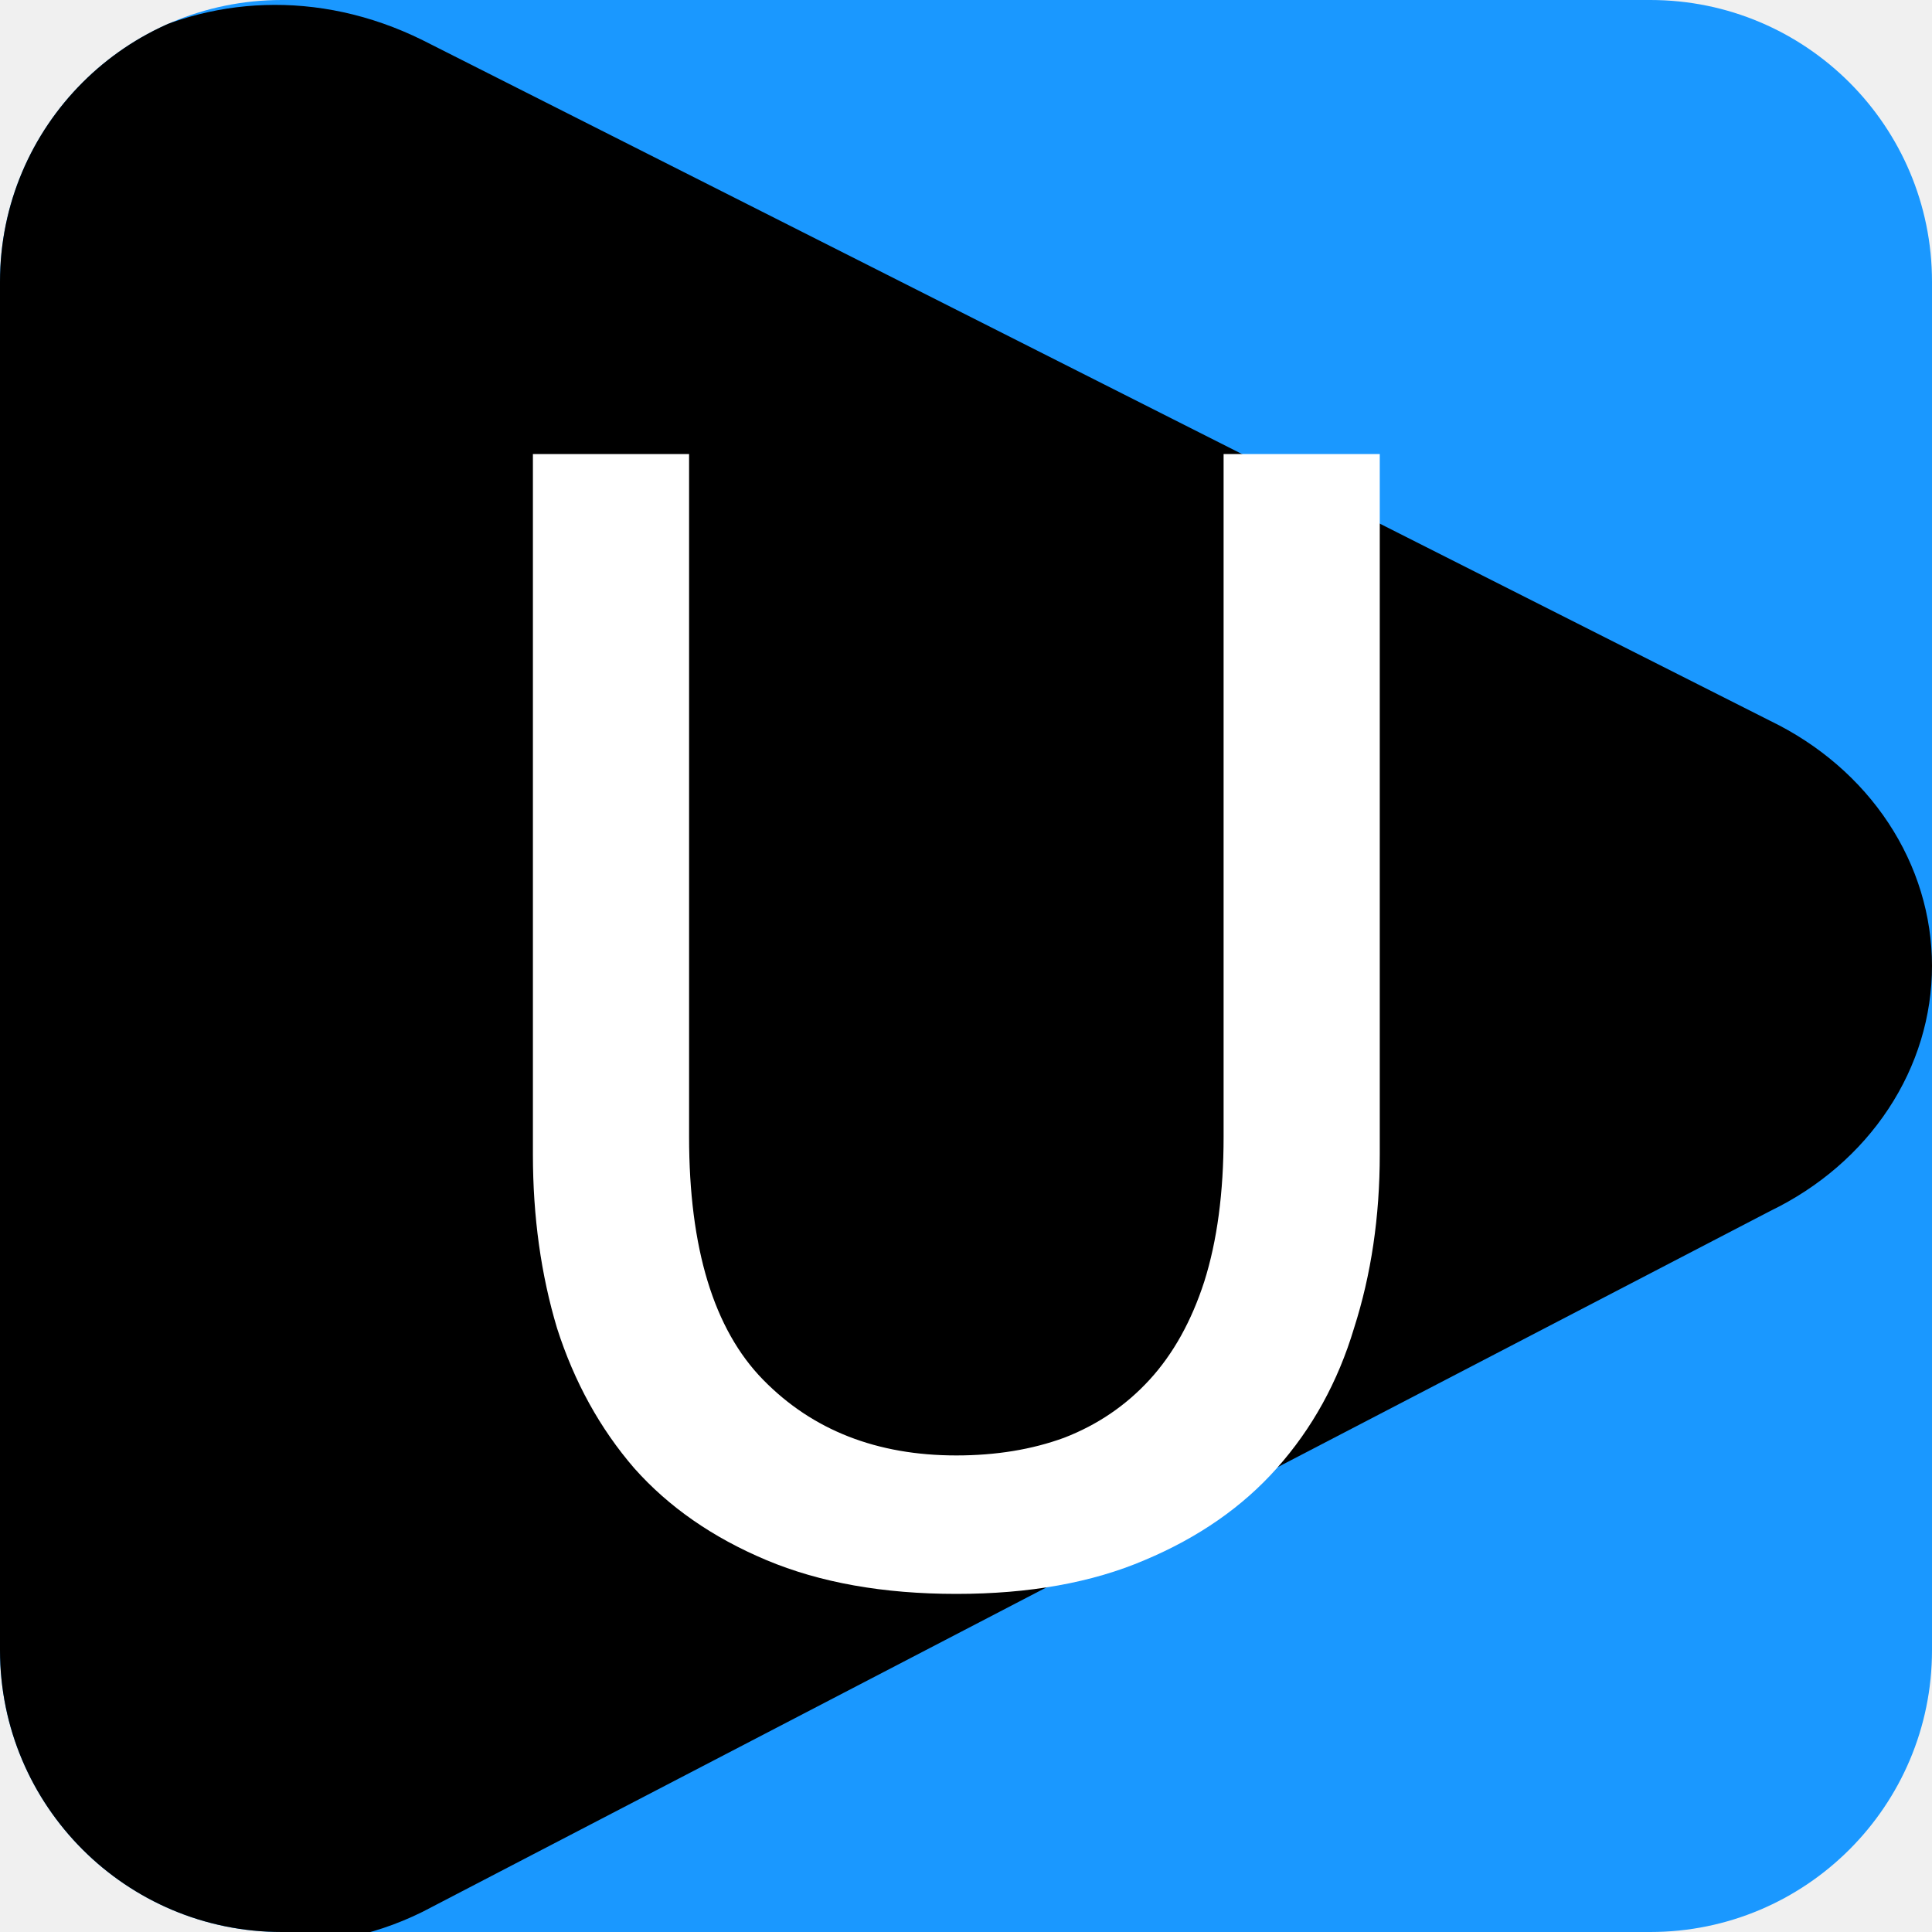
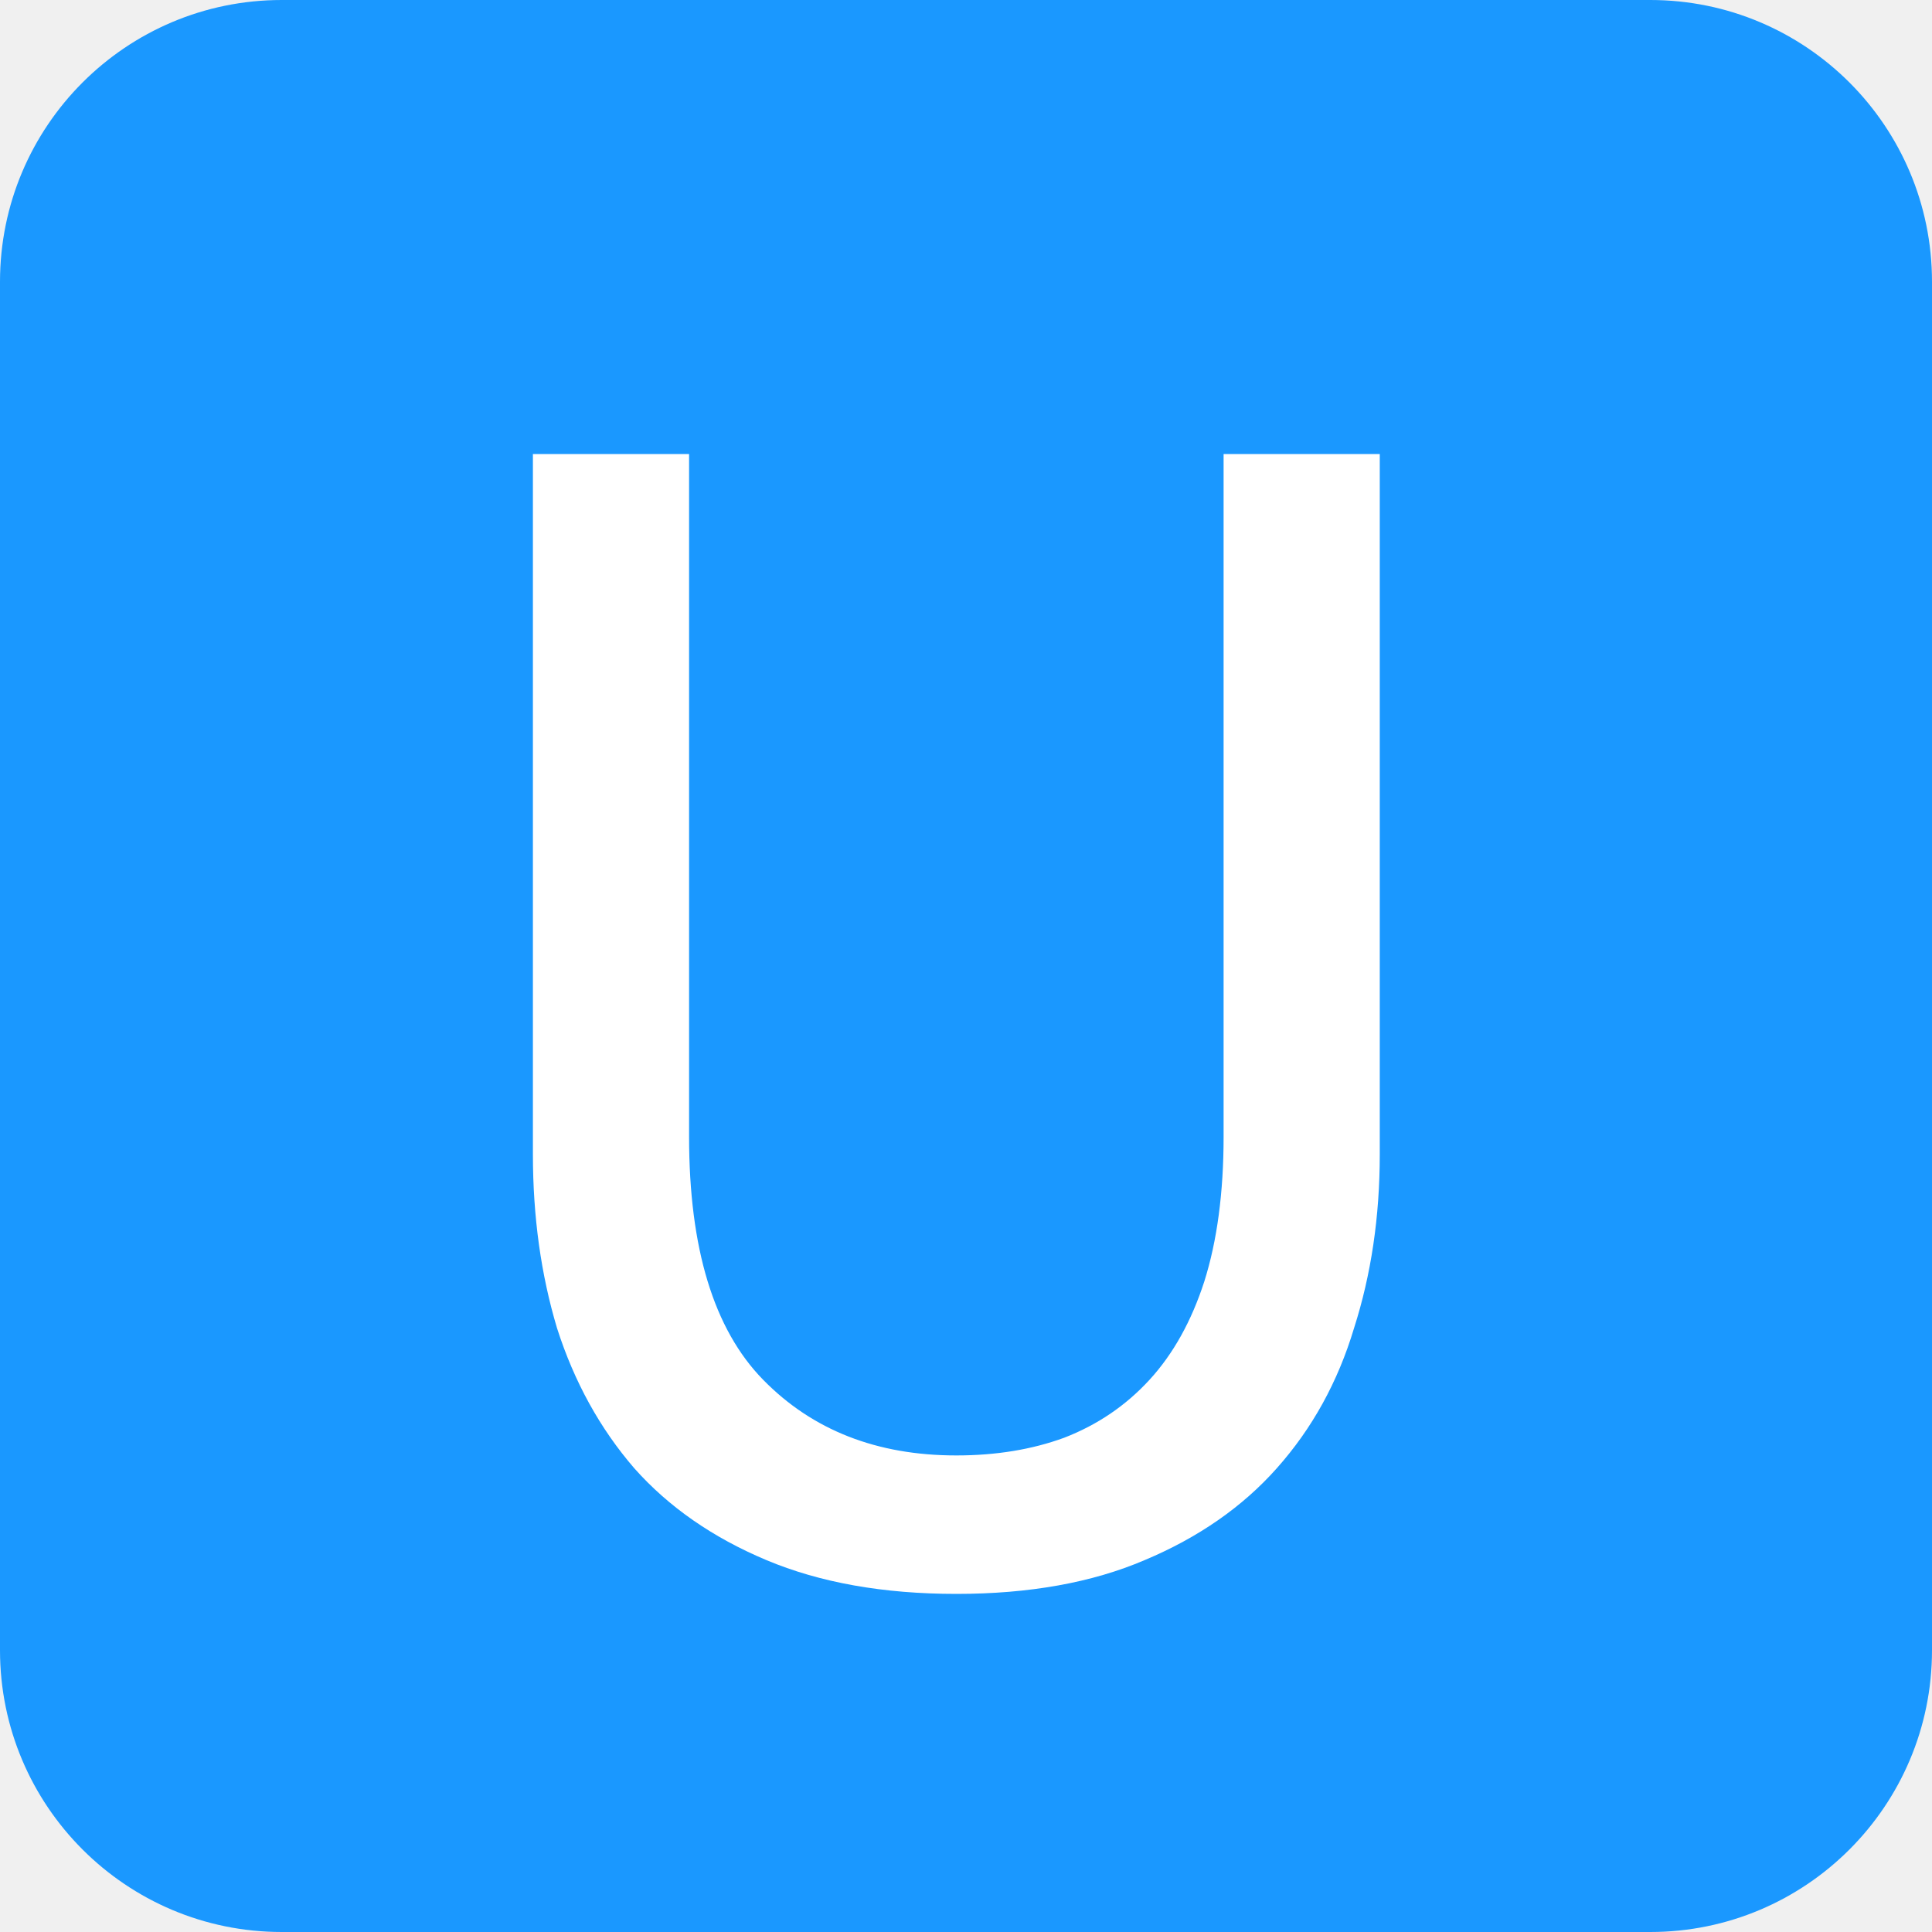
<svg xmlns="http://www.w3.org/2000/svg" width="48" height="48" viewBox="0 0 48 48" fill="none">
-   <g clip-path="url(#clip0_1820_566)">
-     <rect width="48" height="48" rx="7" fill="#1A98FF" />
-     <path d="M43.982 17.91C45.196 18.498 46.211 19.375 46.918 20.447C47.626 21.52 48 22.747 48 23.998C48 25.249 47.626 26.477 46.918 27.549C46.211 28.622 45.196 29.499 43.982 30.086L10.5 47.498C5.288 50.081 -0.5 45.809 -0.5 40.498V7.156C-0.5 1.843 5.288 -1.58 10.5 0.998L43.982 17.91Z" fill="black" />
-     <path d="M23.76 39.6C21.947 39.6 20.373 39.32 19.04 38.76C17.707 38.2 16.613 37.44 15.76 36.48C14.907 35.493 14.267 34.333 13.84 33C13.44 31.667 13.24 30.227 13.24 28.68V11.28H17.12V28.24C17.12 31.013 17.733 33.027 18.96 34.28C20.187 35.533 21.787 36.16 23.76 36.16C24.747 36.16 25.64 36.013 26.44 35.72C27.267 35.4 27.973 34.92 28.56 34.28C29.147 33.64 29.6 32.827 29.92 31.84C30.24 30.827 30.4 29.627 30.4 28.24V11.28H34.28V28.68C34.28 30.227 34.067 31.667 33.64 33C33.24 34.333 32.6 35.493 31.72 36.48C30.867 37.44 29.773 38.2 28.44 38.76C27.133 39.32 25.573 39.6 23.76 39.6Z" fill="white" />
-   </g>
-   <defs>
-     <clipPath id="clip0_1820_566">
-       <rect width="48" height="48" rx="7" fill="white" />
-     </clipPath>
-   </defs>
+   <rect width="48" height="48" rx="7" fill="#1A98FF" />
+   <path d="M23.76 39.6C21.947 39.6 20.373 39.32 19.04 38.76C17.707 38.2 16.613 37.44 15.76 36.48C14.907 35.493 14.267 34.333 13.84 33C13.44 31.667 13.24 30.227 13.24 28.68V11.28H17.12V28.24C17.12 31.013 17.733 33.027 18.96 34.28C20.187 35.533 21.787 36.16 23.76 36.16C24.747 36.16 25.64 36.013 26.44 35.72C27.267 35.4 27.973 34.92 28.56 34.28C29.147 33.64 29.6 32.827 29.92 31.84C30.24 30.827 30.4 29.627 30.4 28.24V11.28H34.28V28.68C34.28 30.227 34.067 31.667 33.64 33C33.24 34.333 32.6 35.493 31.72 36.48C30.867 37.44 29.773 38.2 28.44 38.76C27.133 39.32 25.573 39.6 23.76 39.6Z" fill="white" />
</svg>
